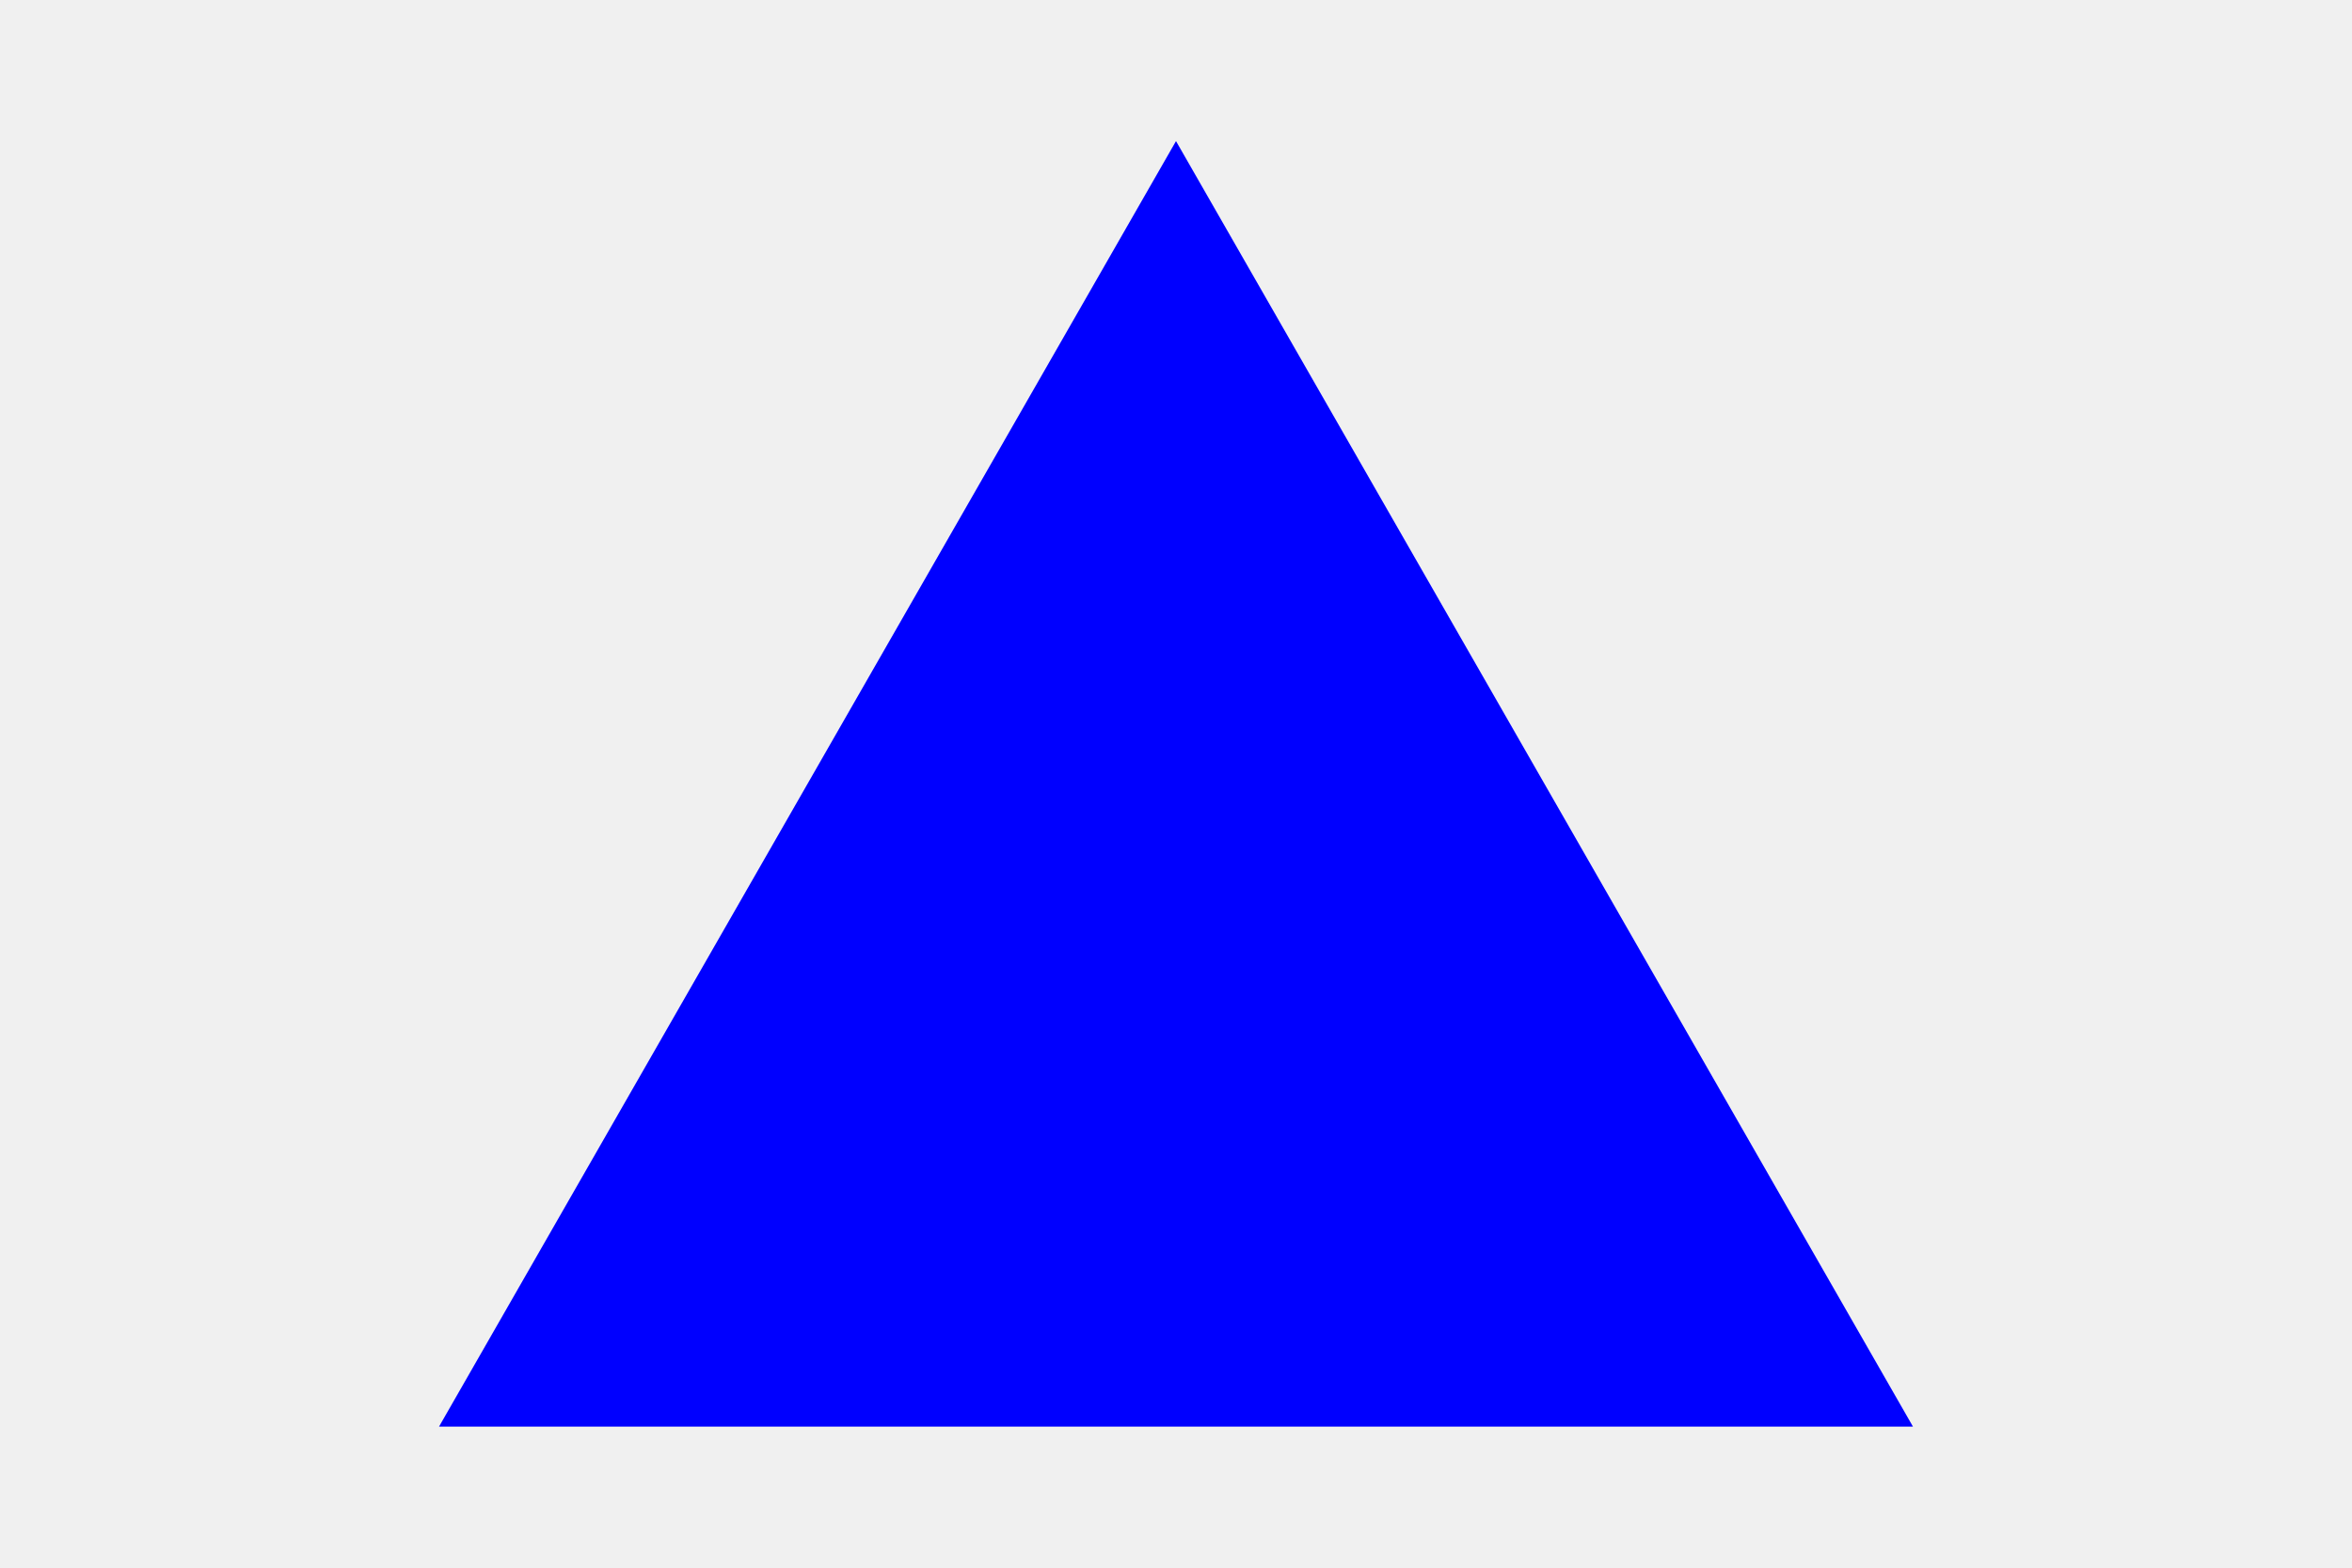
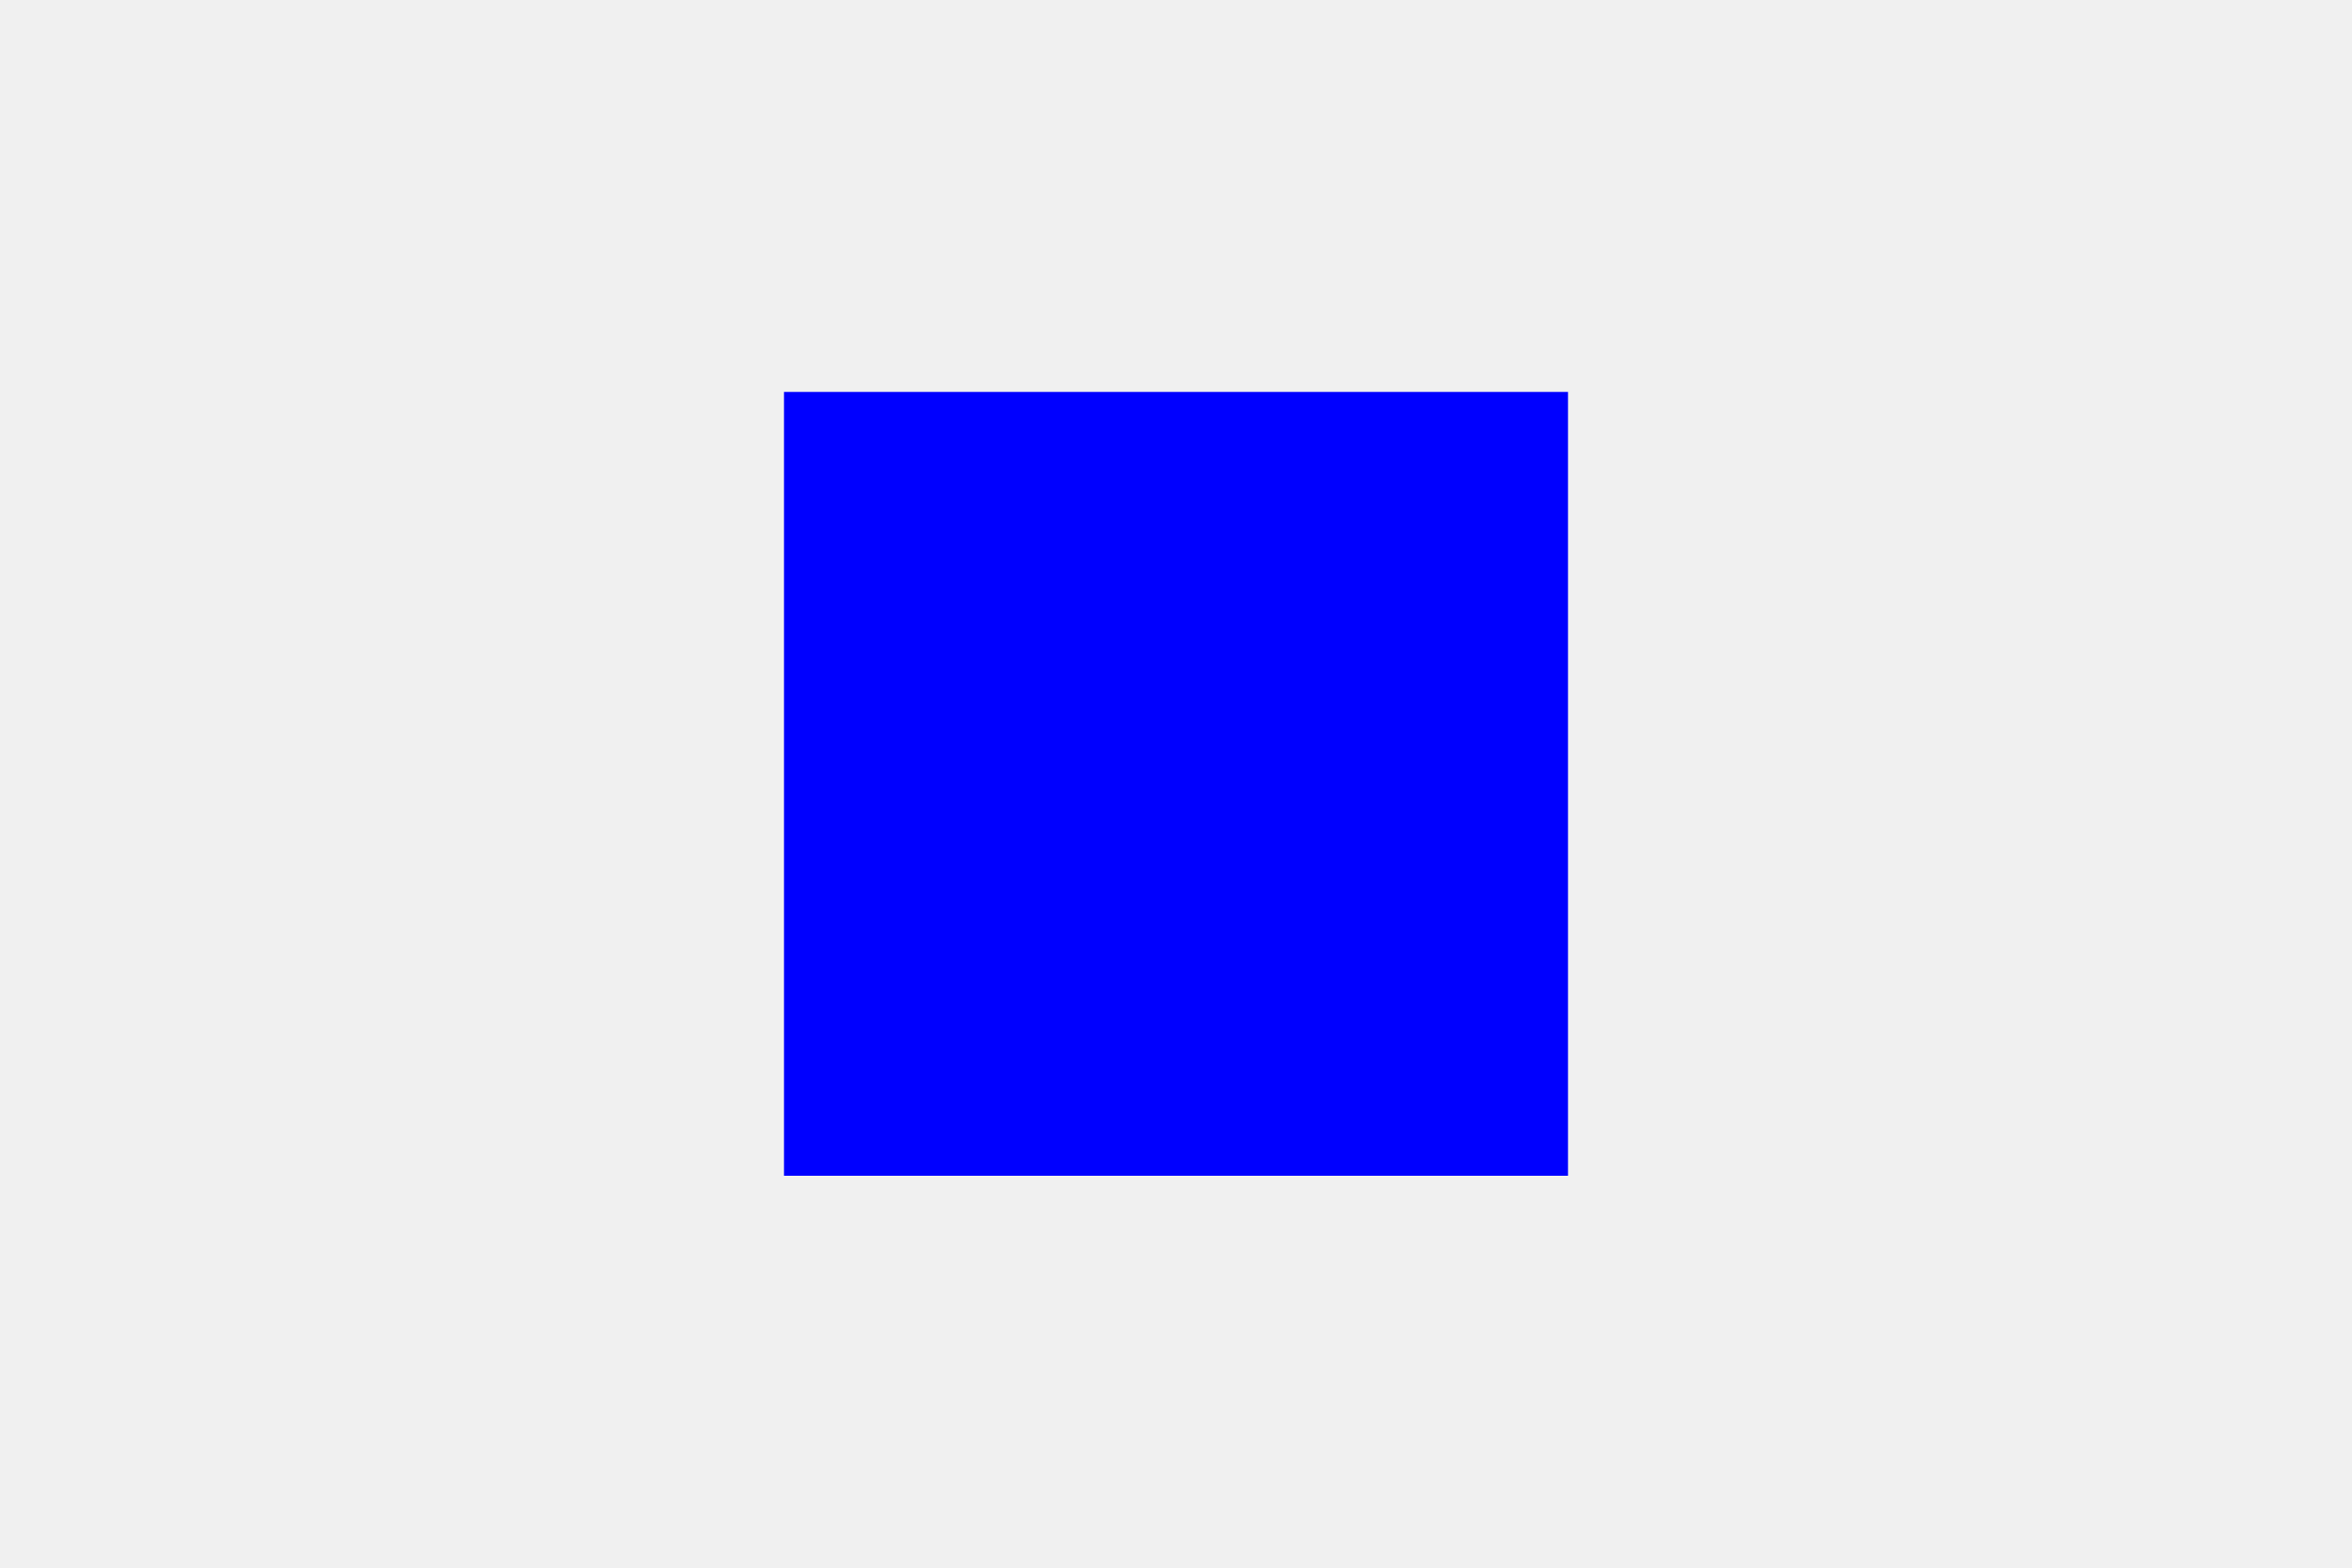
<svg xmlns="http://www.w3.org/2000/svg" width="300" height="200">
-   <text x="150" y="100" fill="white" text-anchor="middle" alignment-baseline="middle">lol</text>
-   <polygon points="150, 18 244, 182 56, 182" fill="blue" />
+   <text x="150" y="100" fill="white" text-anchor="middle" alignment-baseline="middle">LOL</text>
+   <rect x="100" y="50" width="100" height="100" fill="blue" />
</svg>
